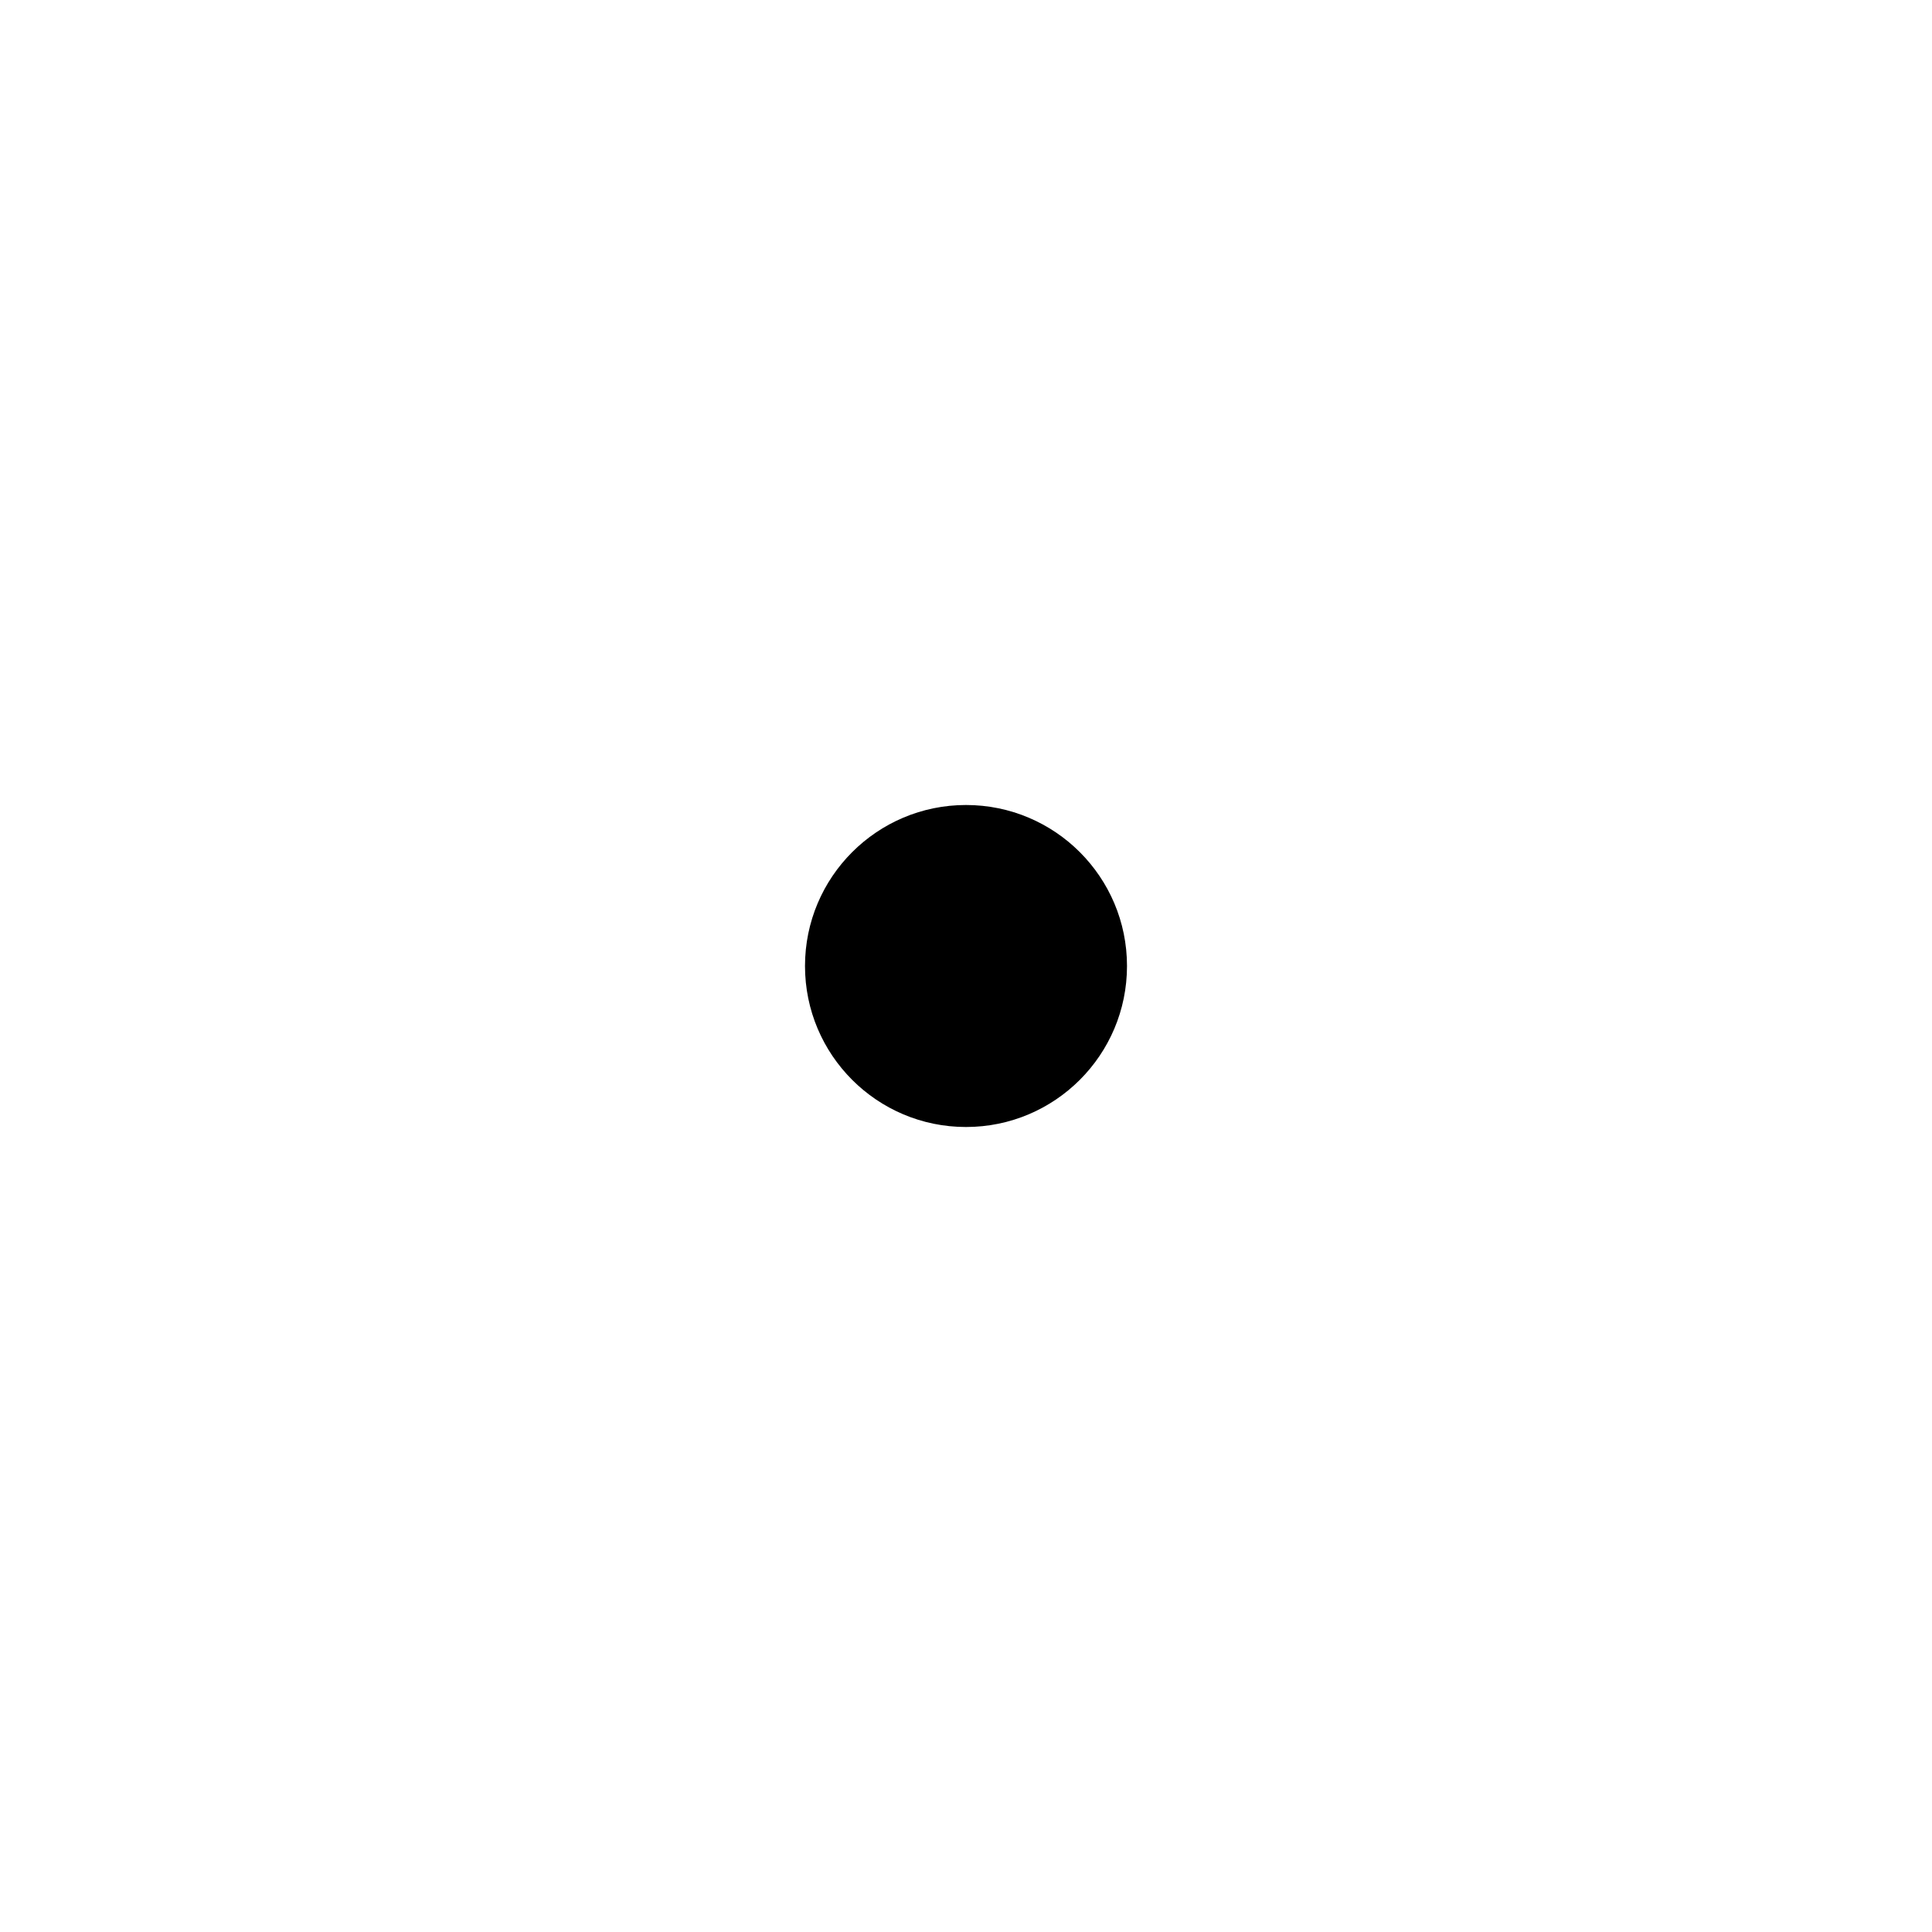
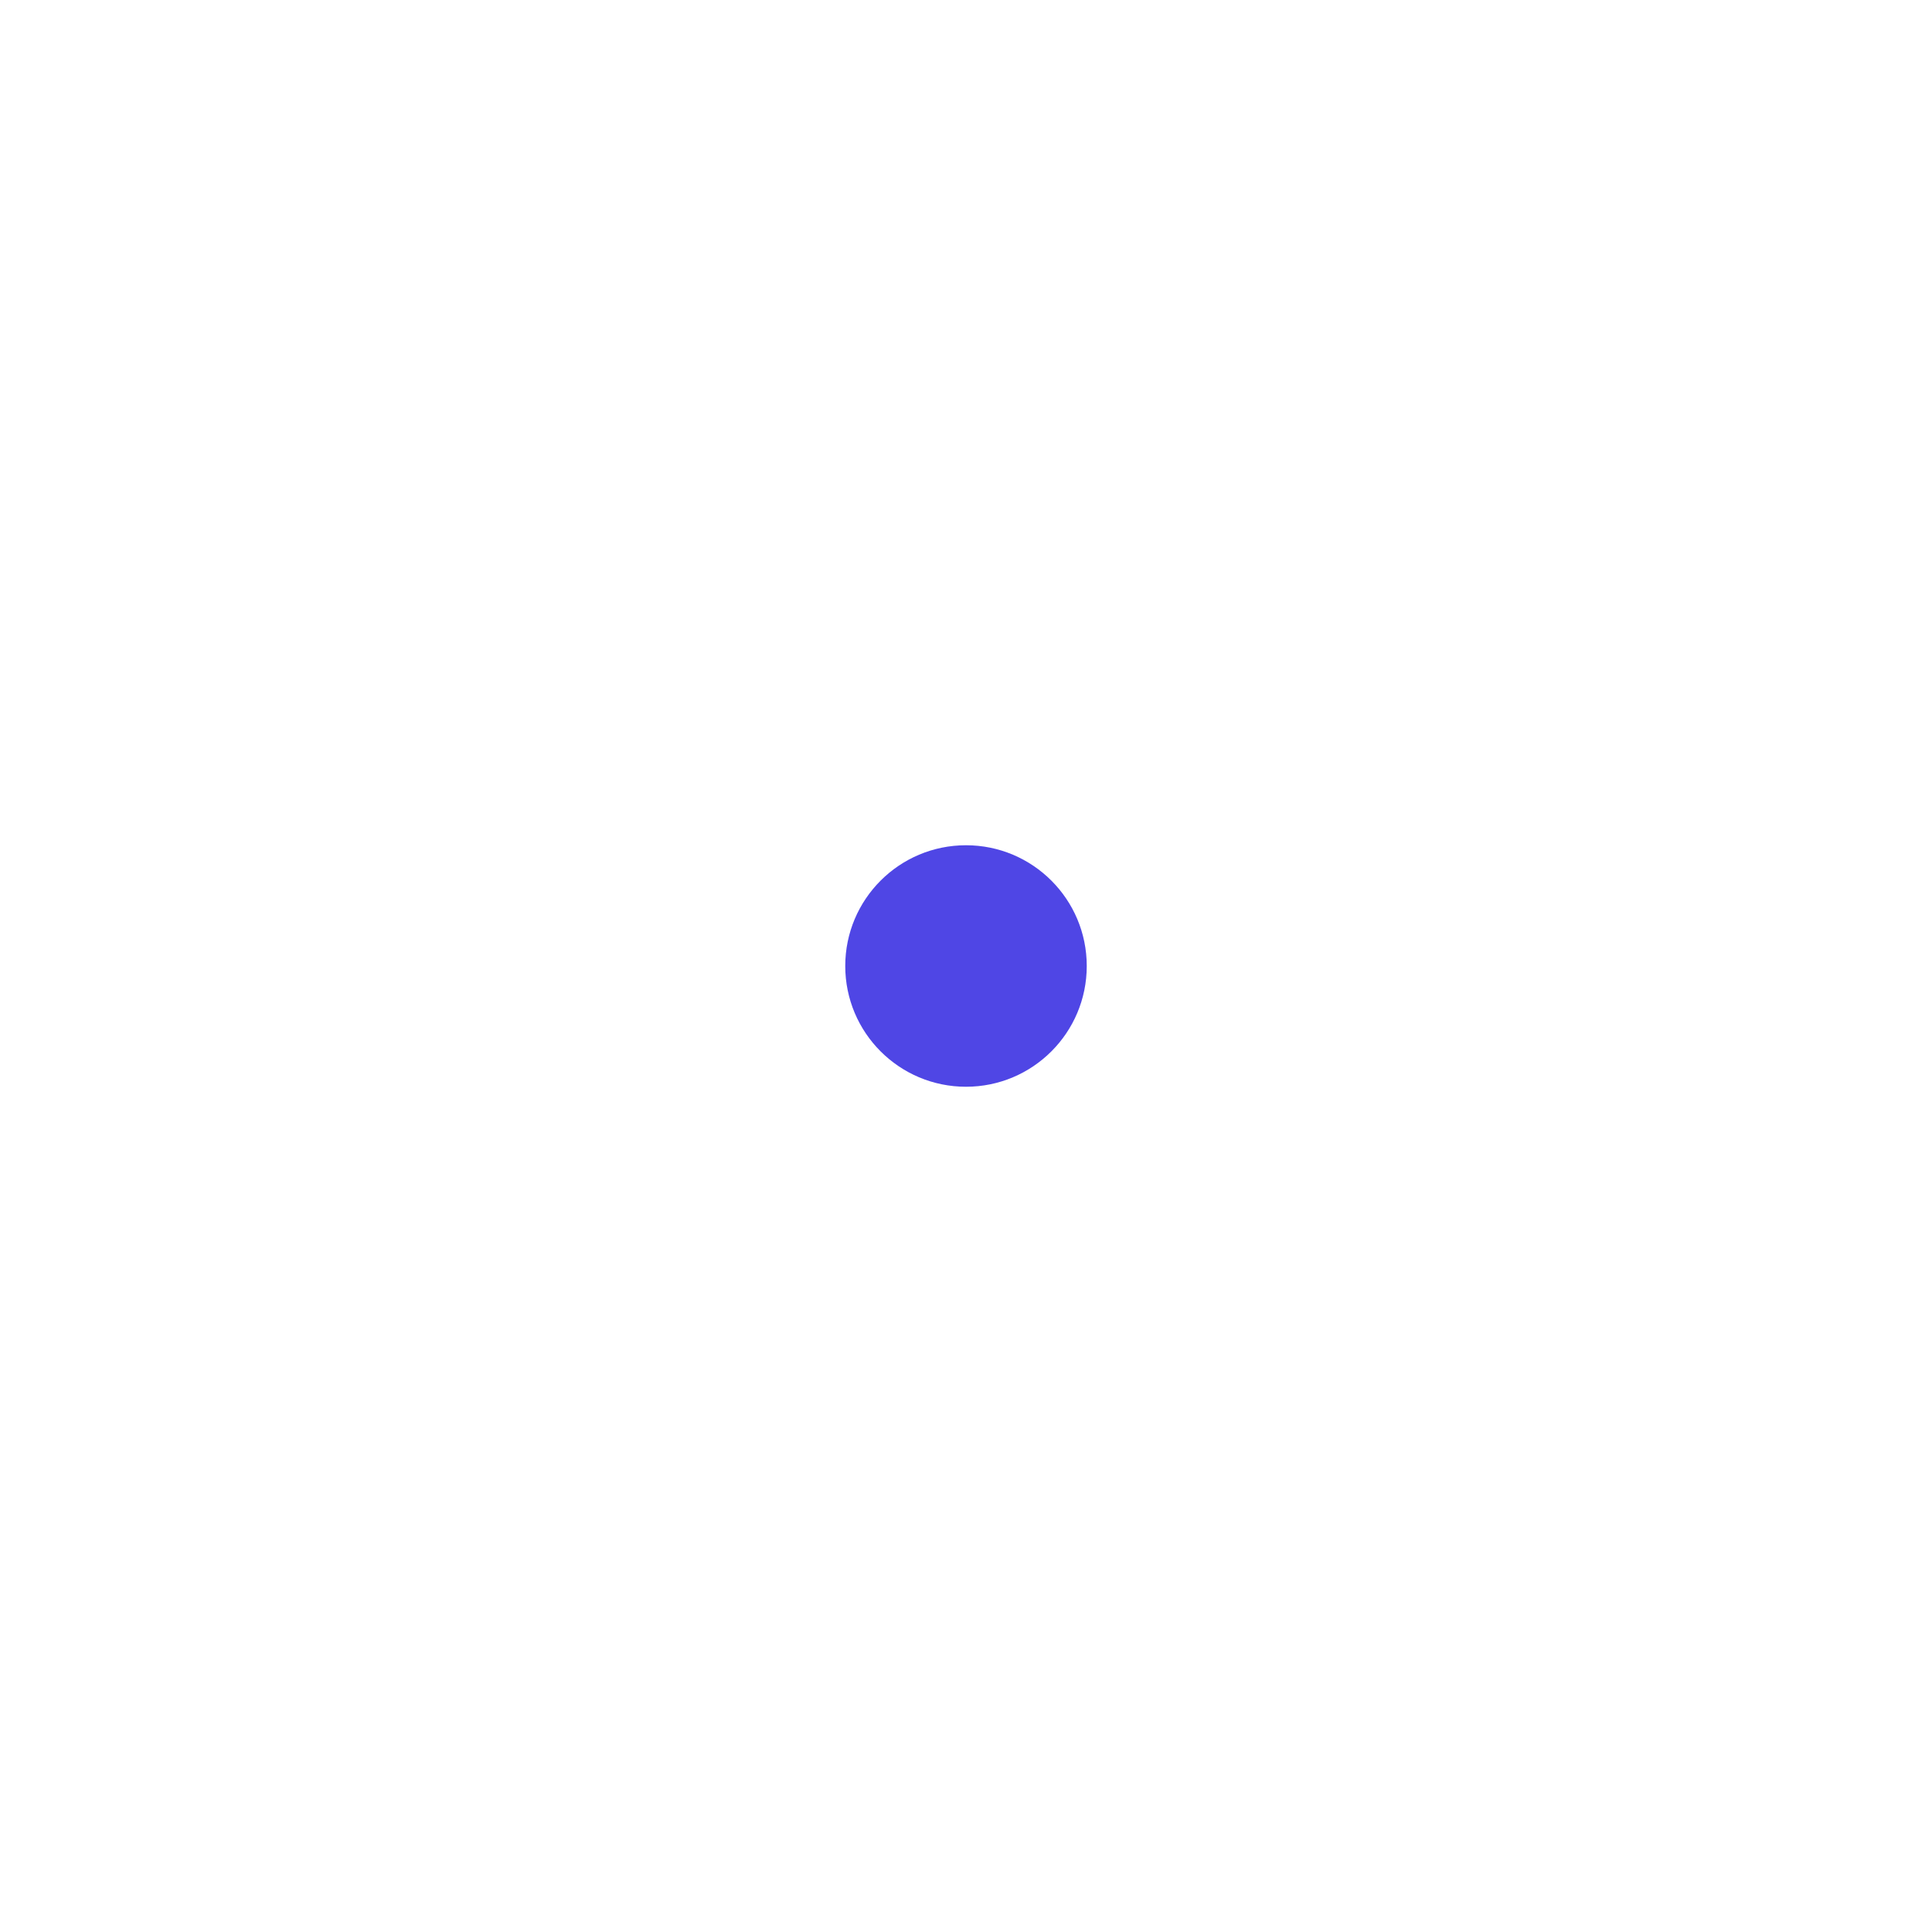
- <svg xmlns="http://www.w3.org/2000/svg" width="24" height="24" viewBox="0 0 24 24" fill="none">
-   <circle cx="12" cy="12" r="8" stroke="currentColor" stroke-width="1.5" class="animate-draw" />
-   <path d="M8 12C8 9.791 9.791 8 12 8" stroke="currentColor" stroke-width="1.5" stroke-linecap="round" class="animate-draw" />
-   <path d="M12 16C14.209 16 16 14.209 16 12" stroke="currentColor" stroke-width="1.5" stroke-linecap="round" class="animate-draw" />
-   <circle cx="12" cy="12" r="2" fill="currentColor" class="animate-pulse" />
+ <svg xmlns="http://www.w3.org/2000/svg" width="64" height="64" viewBox="0 0 64 64" fill="none">
+   <path d="M20 24C16 24 12 28 12 32C12 36 16 40 20 40V44C20 47 22 48 24 48H28C30 48 32 47 32 44V40H36V44C36 47 38 48 40 48H44C46 48 48 47 48 44V40C52 40 56 36 56 32C56 28 52 24 48 24C48 21 46 20 44 20H40C38 20 36 21 36 24V28H32V24C32 21 30 20 28 20H24C22 20 20 21 20 24Z" stroke="currentColor" stroke-width="2" stroke-linecap="round" stroke-linejoin="round" class="animate-draw" />
+   <circle cx="32" cy="32" r="4" fill="currentColor" class="animate-pulse" />
  <style>
-     svg { color: #000000; }
+     svg { color: #4F46E5; } /* Indigo-600 */
    .animate-draw {
-       stroke-dasharray: 1000;
-       stroke-dashoffset: 1000;
+       stroke-dasharray: 800;
+       stroke-dashoffset: 800;
      animation: draw 2s ease forwards;
    }
    .animate-pulse {
-       animation: pulse 2s cubic-bezier(0.4, 0, 0.6, 1) infinite;
+       animation: pulse 2s infinite;
    }
    @keyframes draw {
      to {
        stroke-dashoffset: 0;
      }
    }
    @keyframes pulse {
      0%, 100% {
        opacity: 1;
+         r: 4;
      }
      50% {
-         opacity: 0.8;
+         opacity: 0.6;
+         r: 5;
      }
    }
  </style>
</svg>
